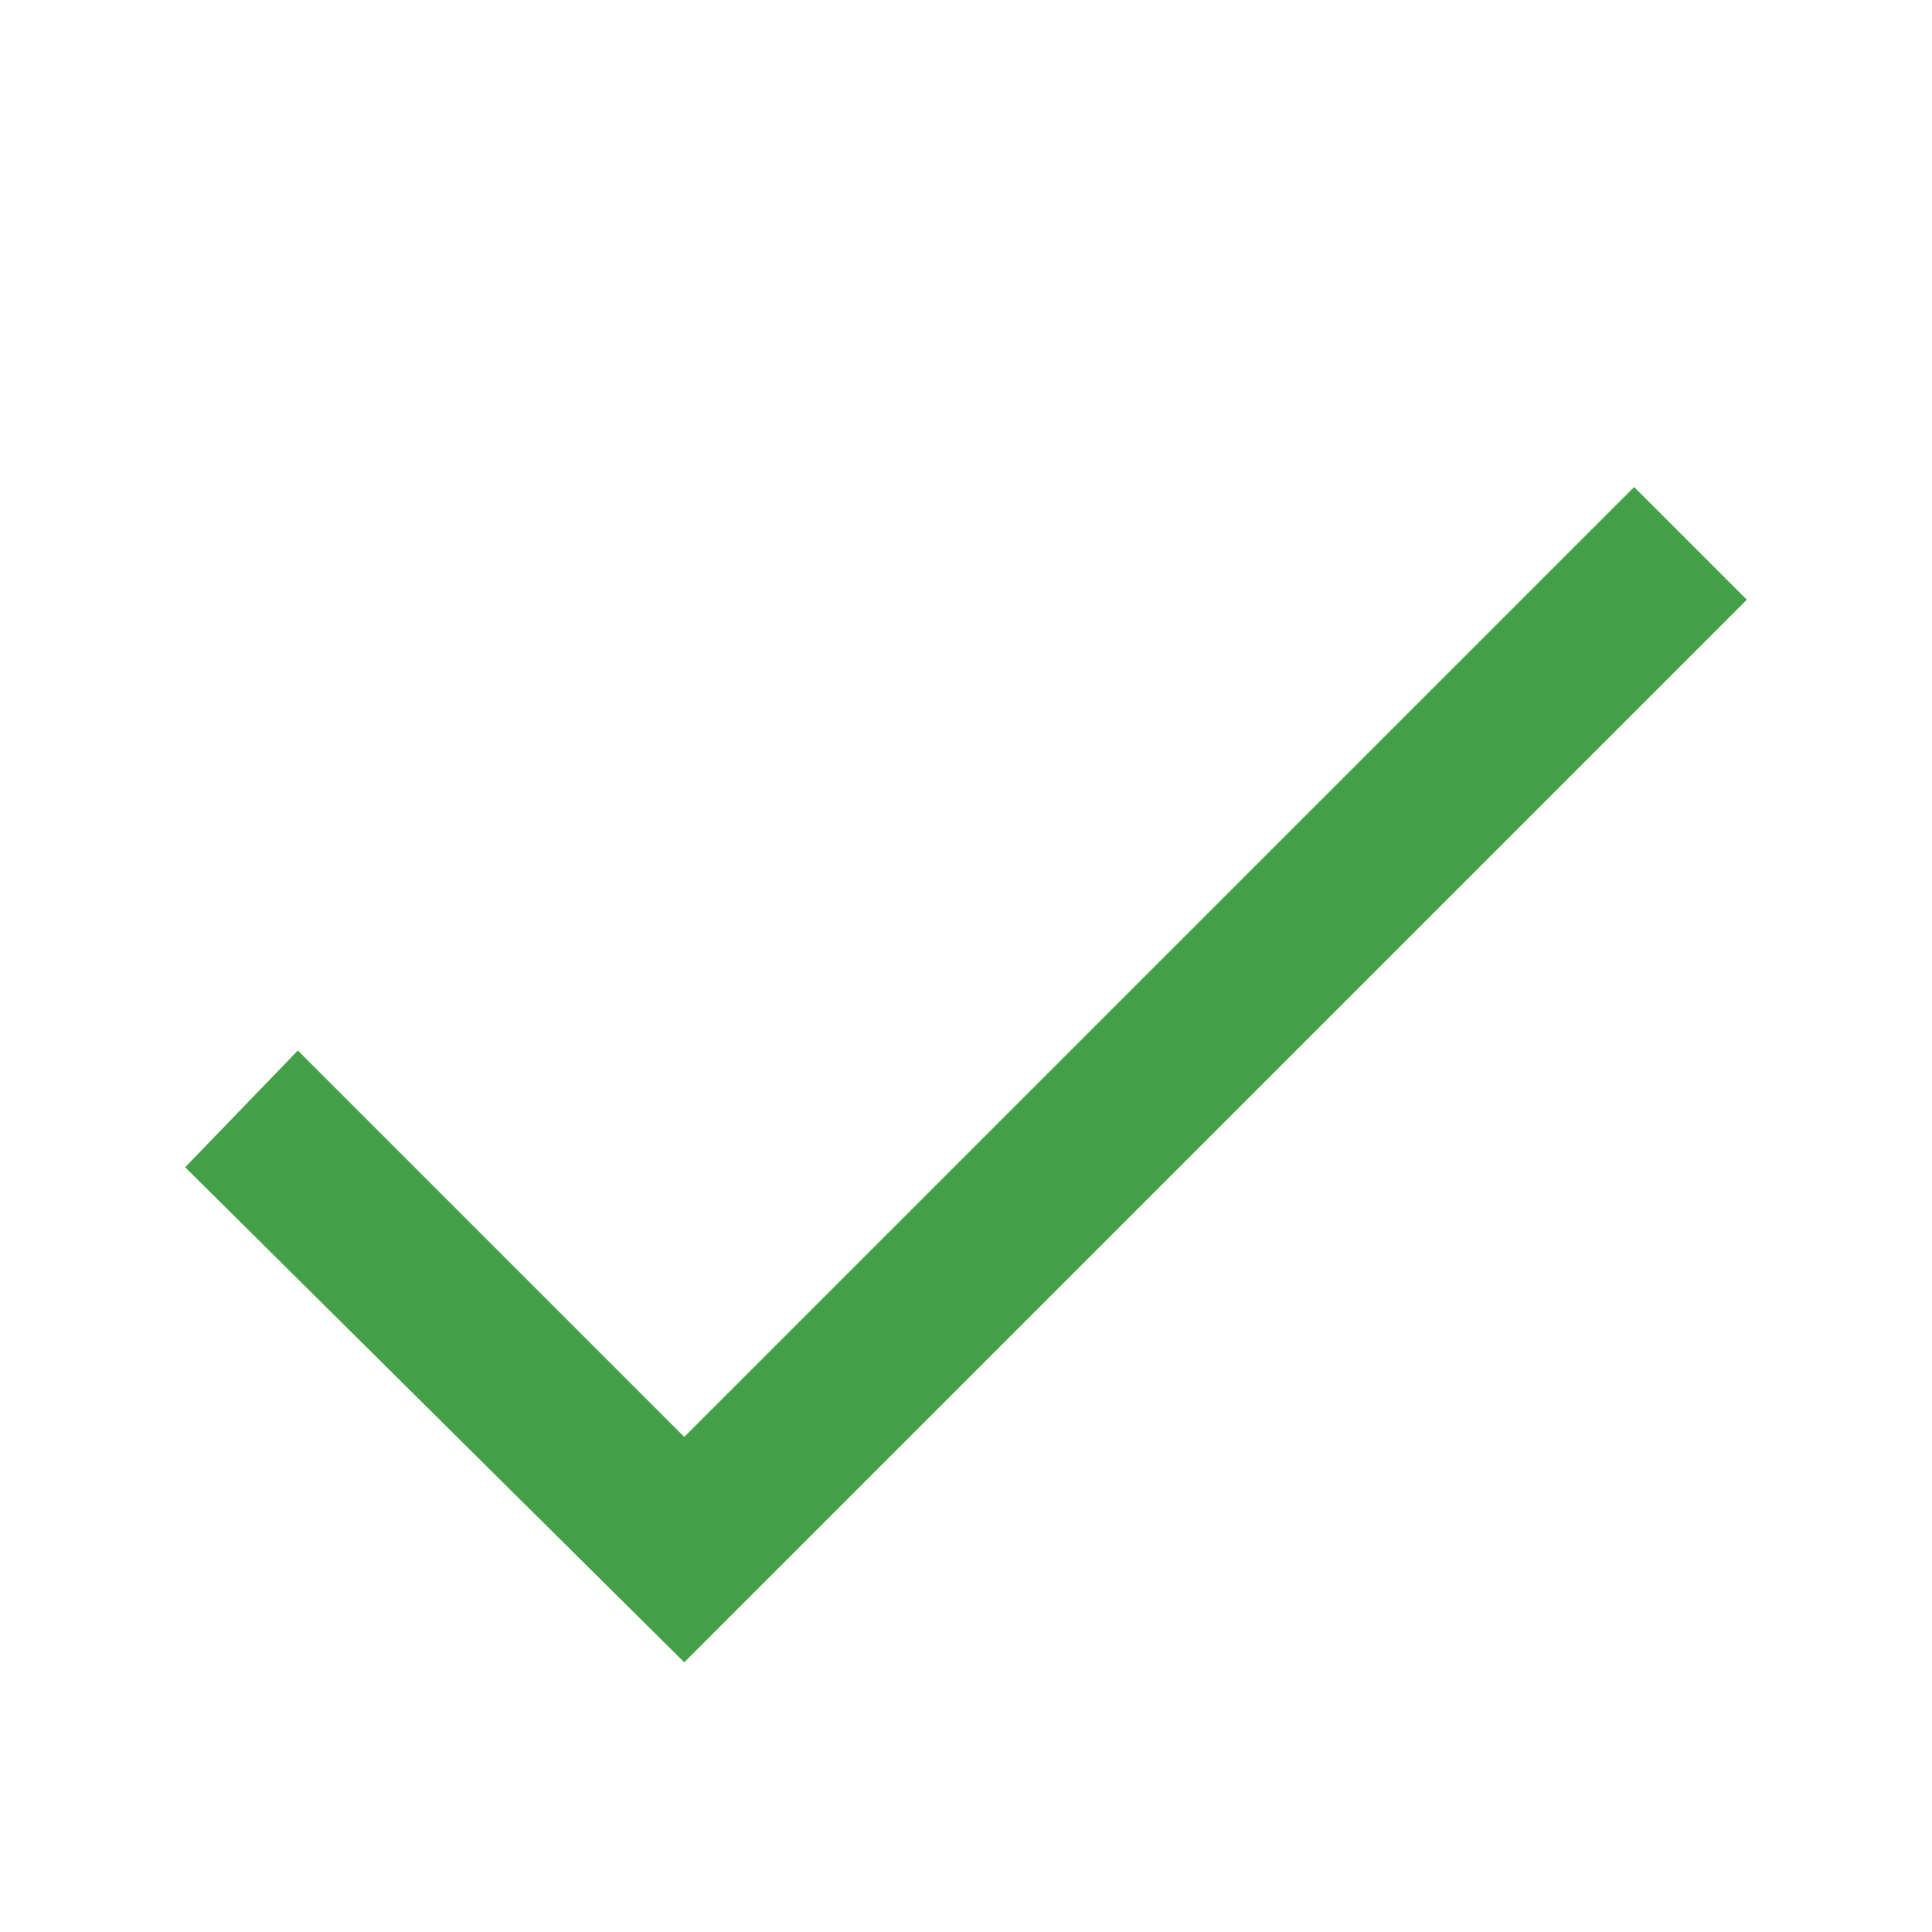
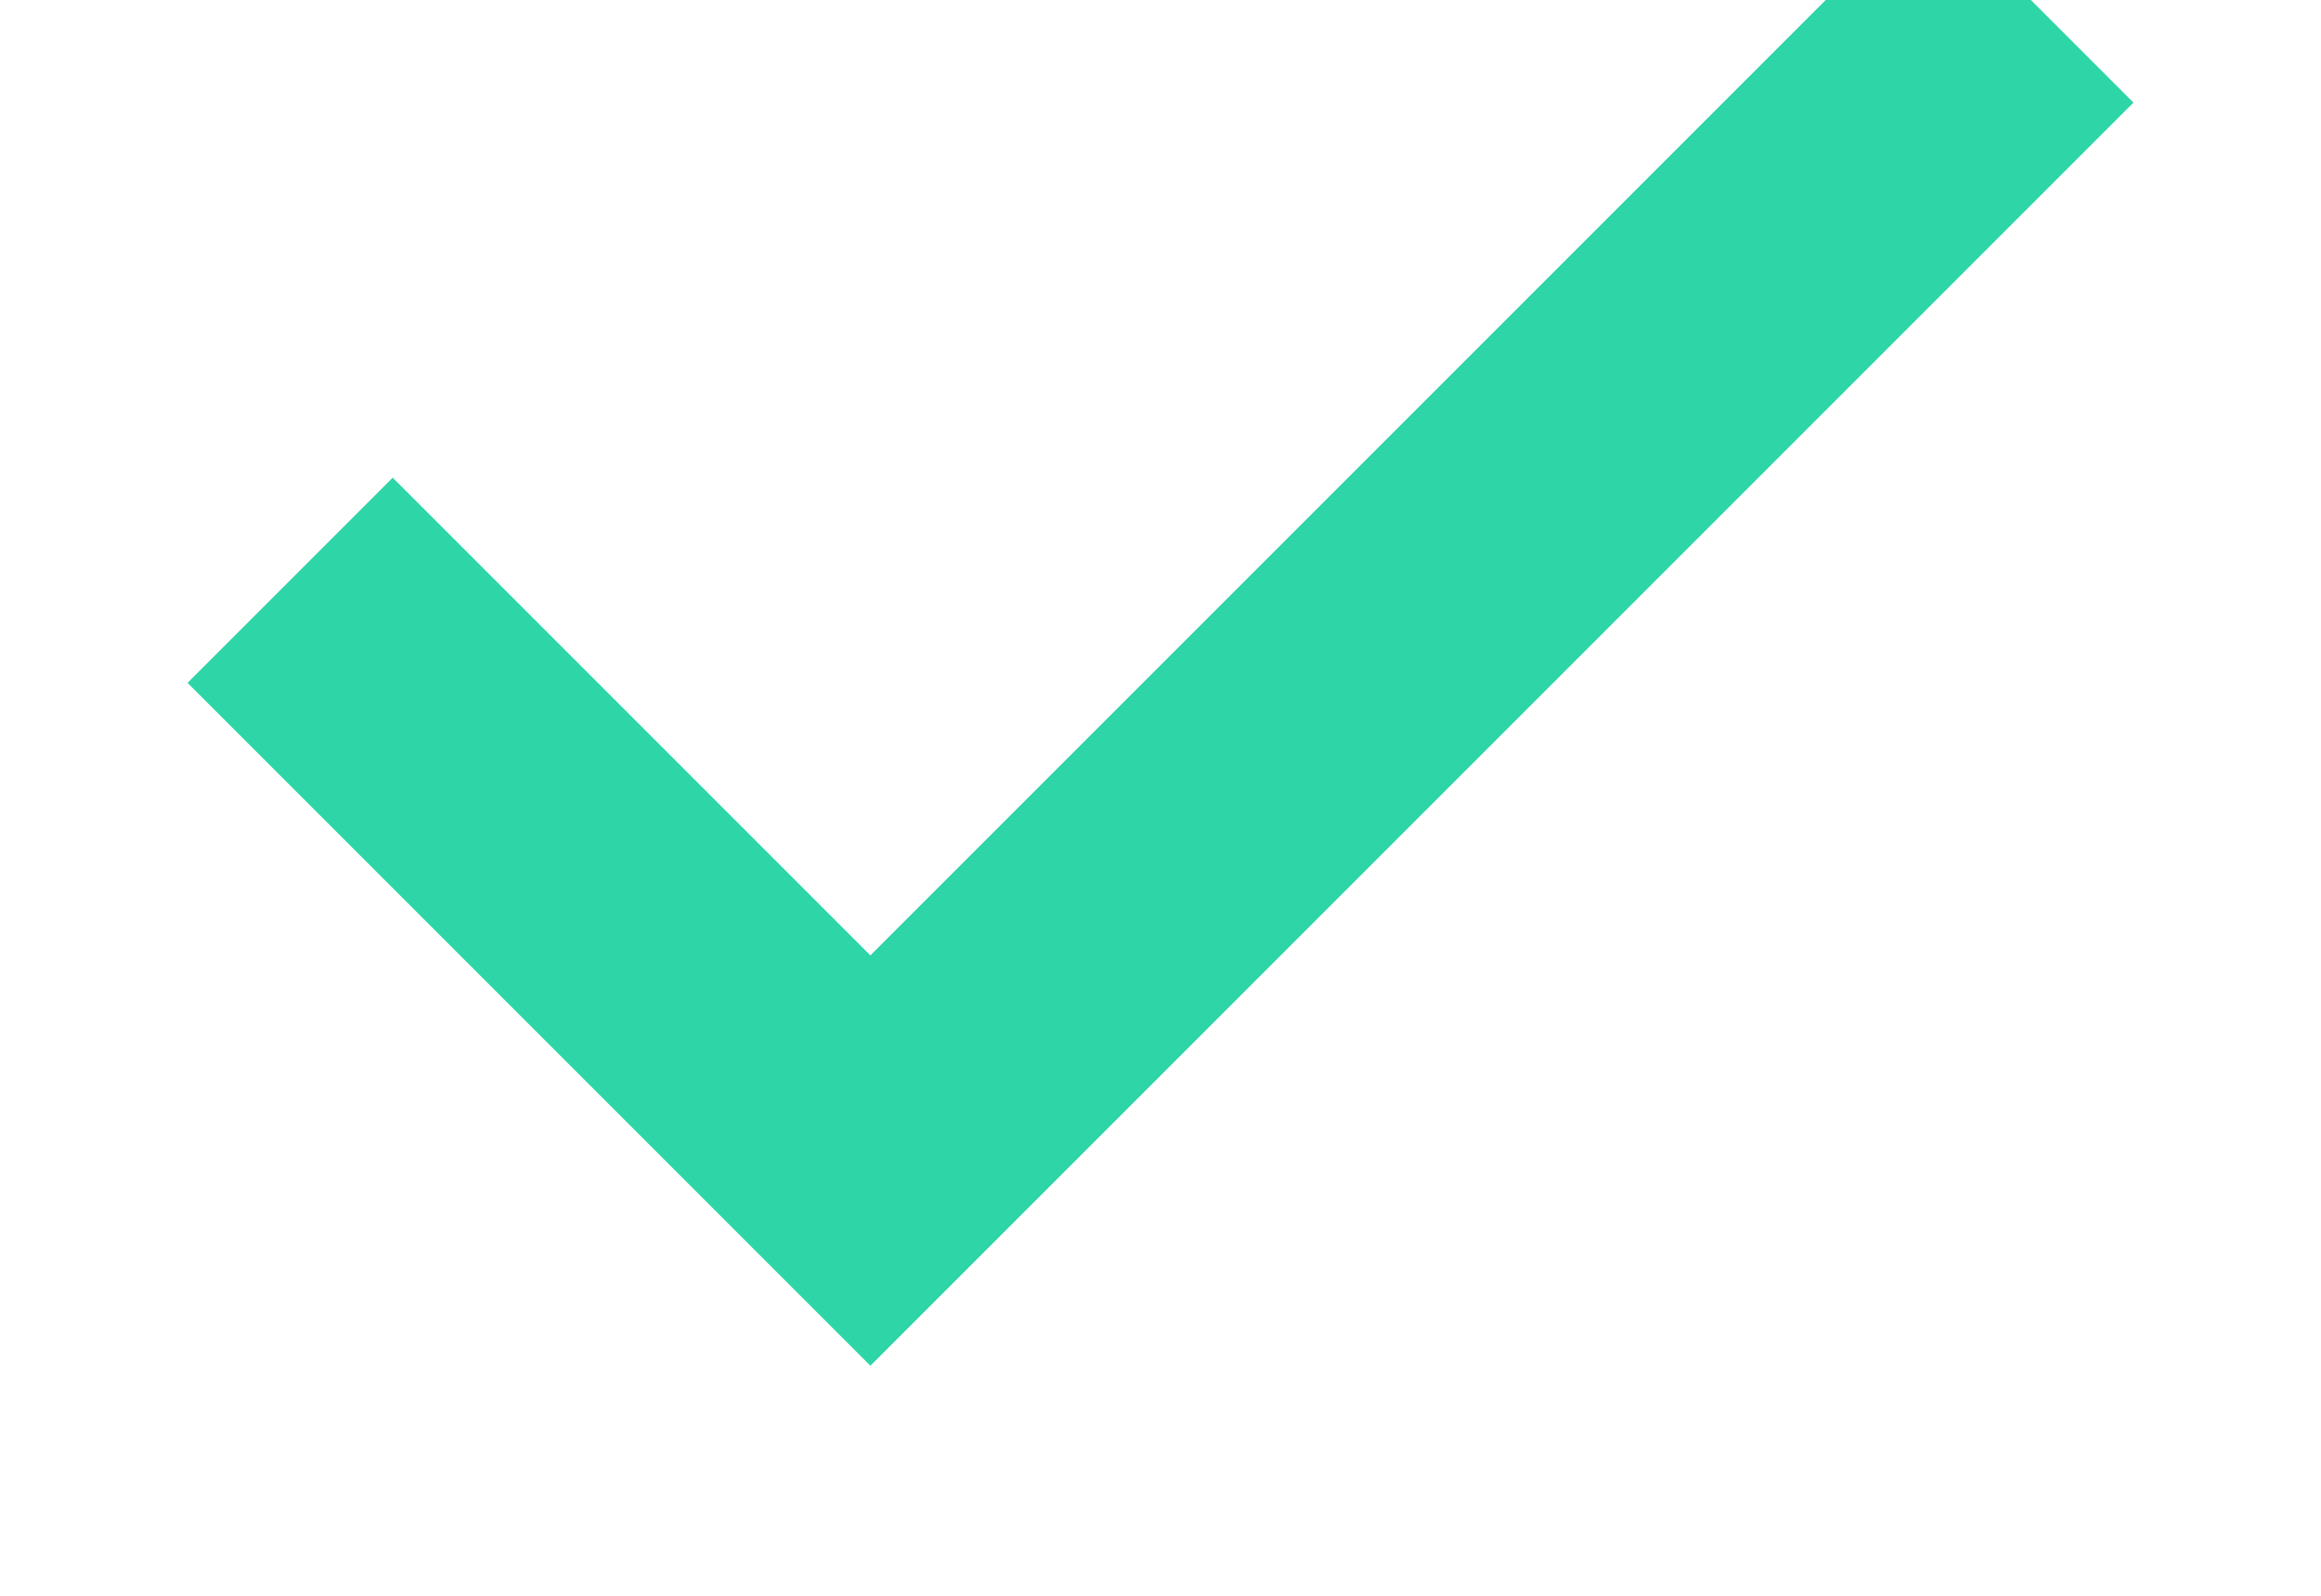
- <svg xmlns="http://www.w3.org/2000/svg" width="800px" height="800px" viewBox="0 0 1024 1024" class="icon" version="1.1">
-   <path d="M866.133 258.133L362.667 761.6l-204.8-204.8L98.133 618.667 362.667 881.067l563.2-563.2z" fill="#43A047" />
+ <svg xmlns="http://www.w3.org/2000/svg" width="16" height="11" viewBox="0 0 16 11">
+   <defs>
+     <style>
+       .cls-1 {
+         fill: none;
+         stroke: #2dd5a7;
+         stroke-width: 2px;
+         fill-rule: evenodd;
+       }
+     </style>
+   </defs>
+   <path id="Shape_10_copy_5" data-name="Shape 10 copy 5" class="cls-1" d="M2,4L6,8l8-8" />
</svg>
